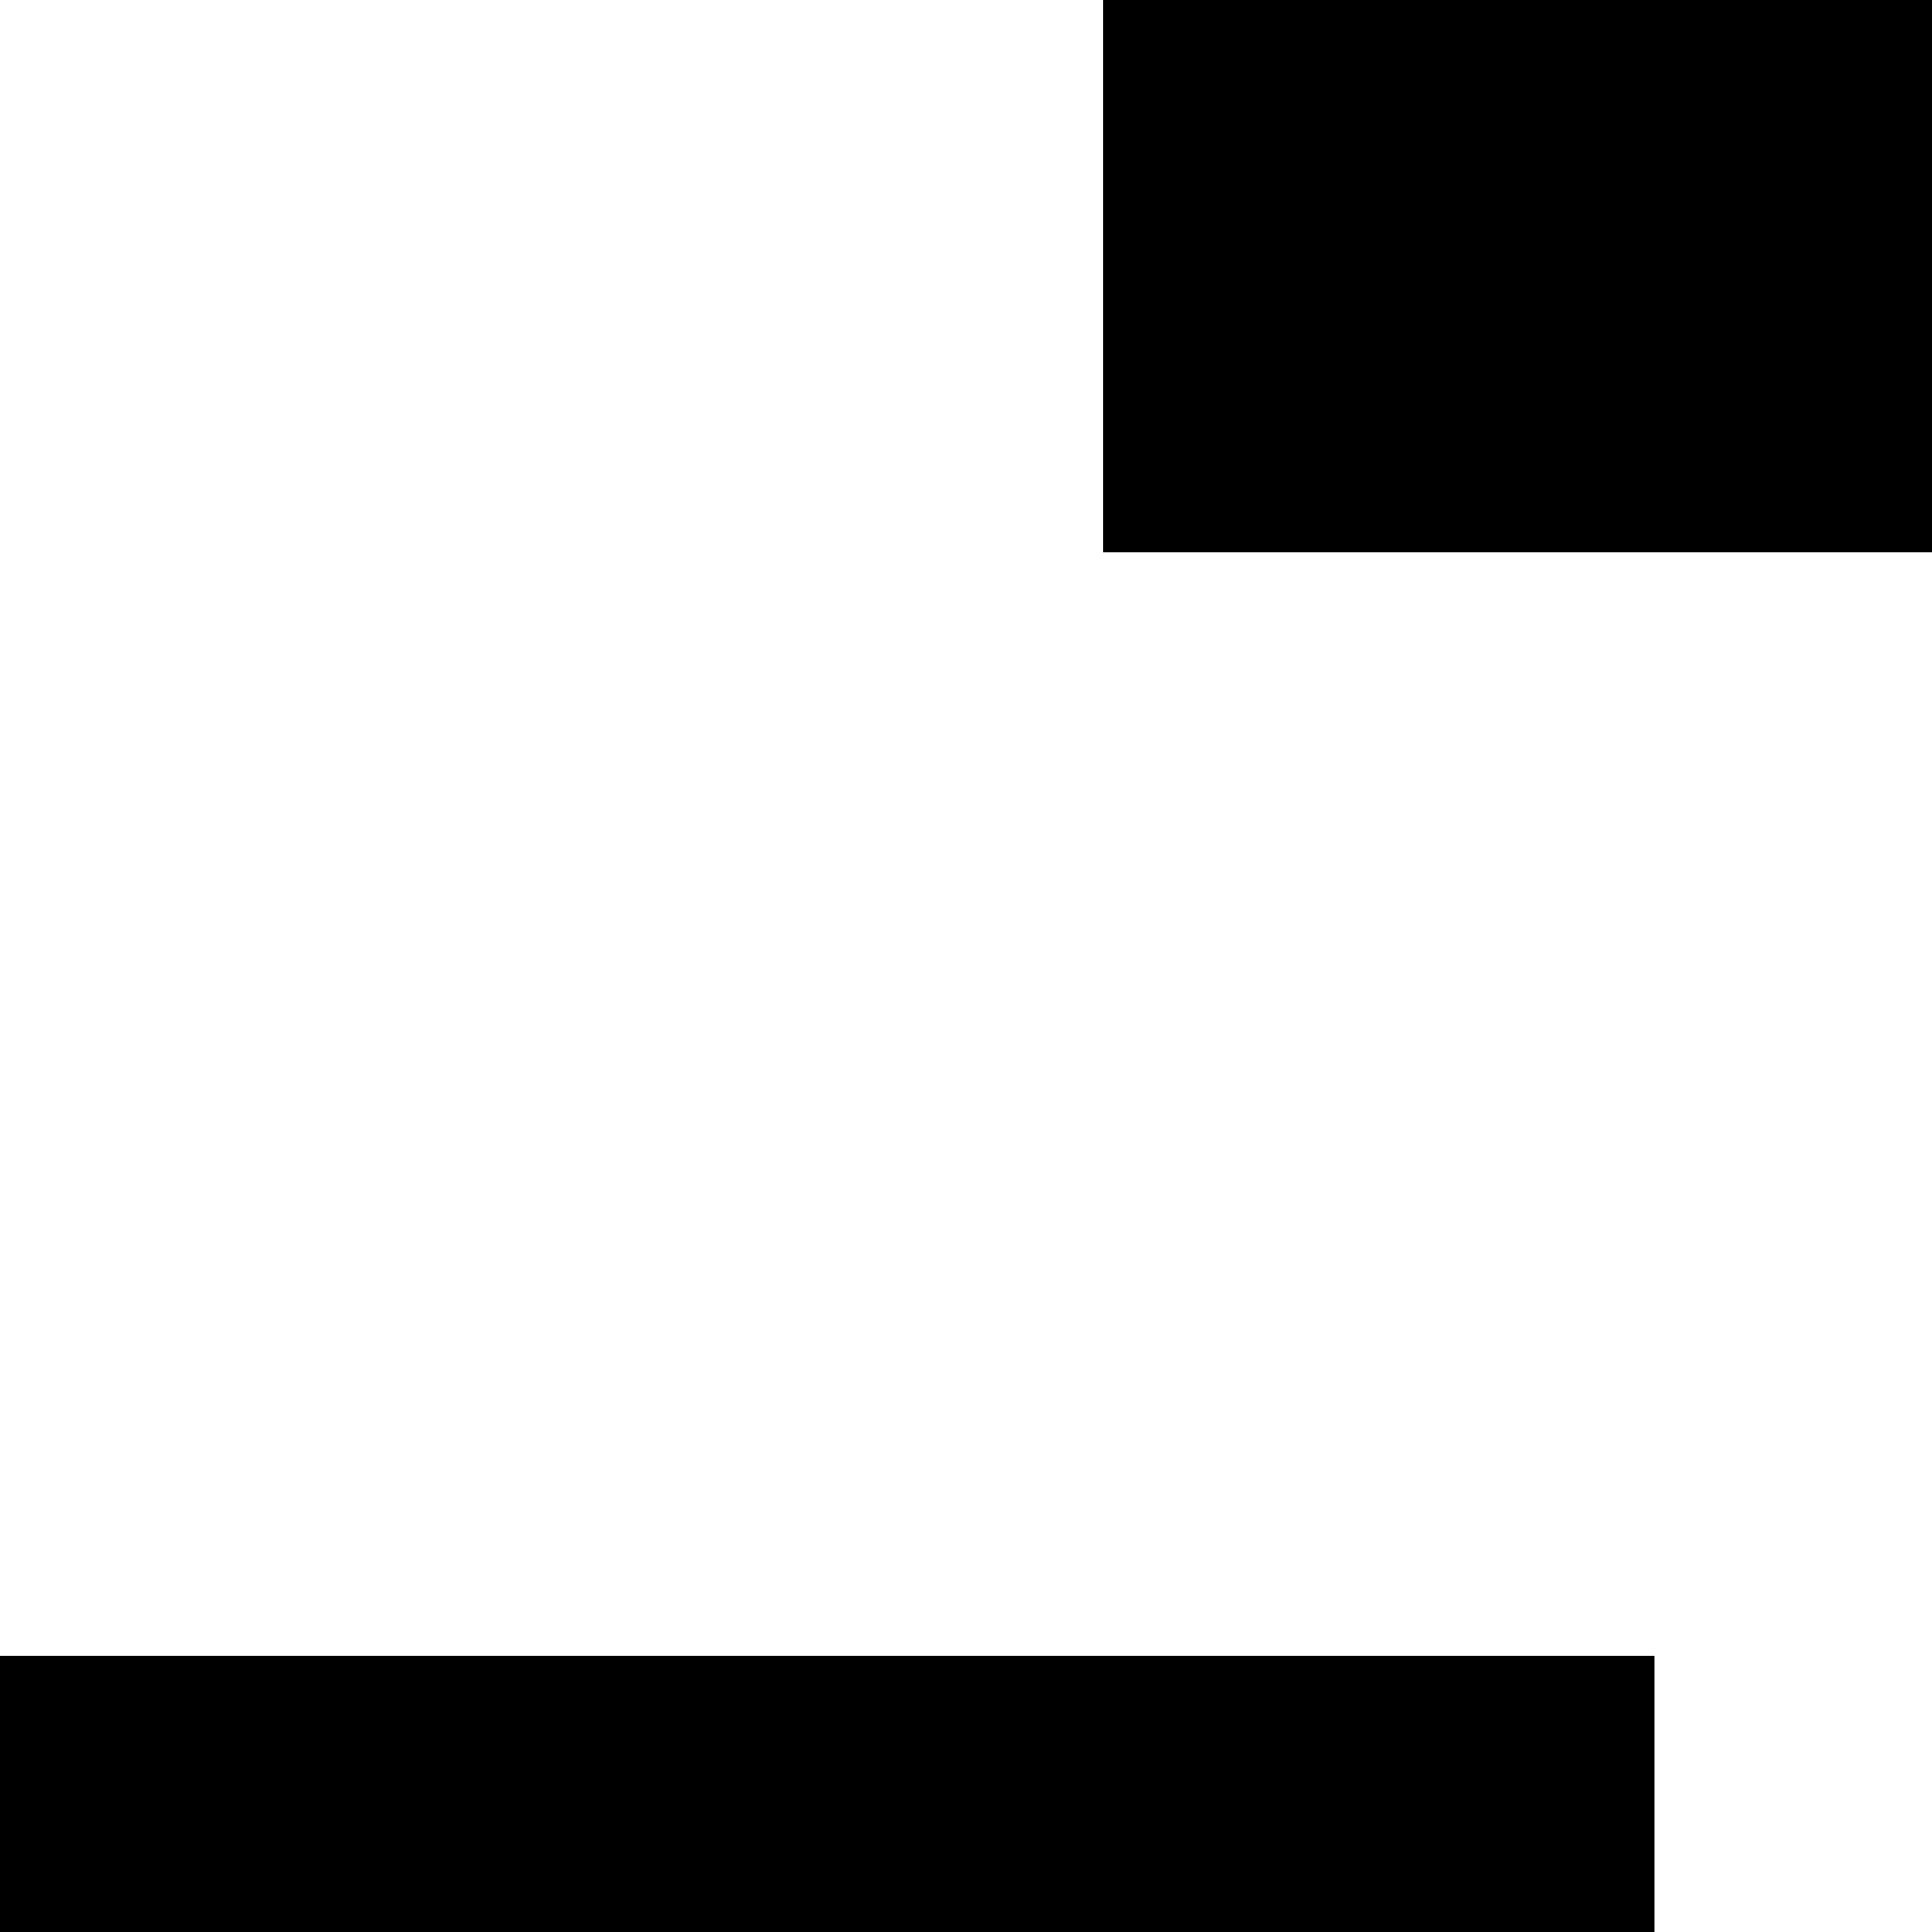
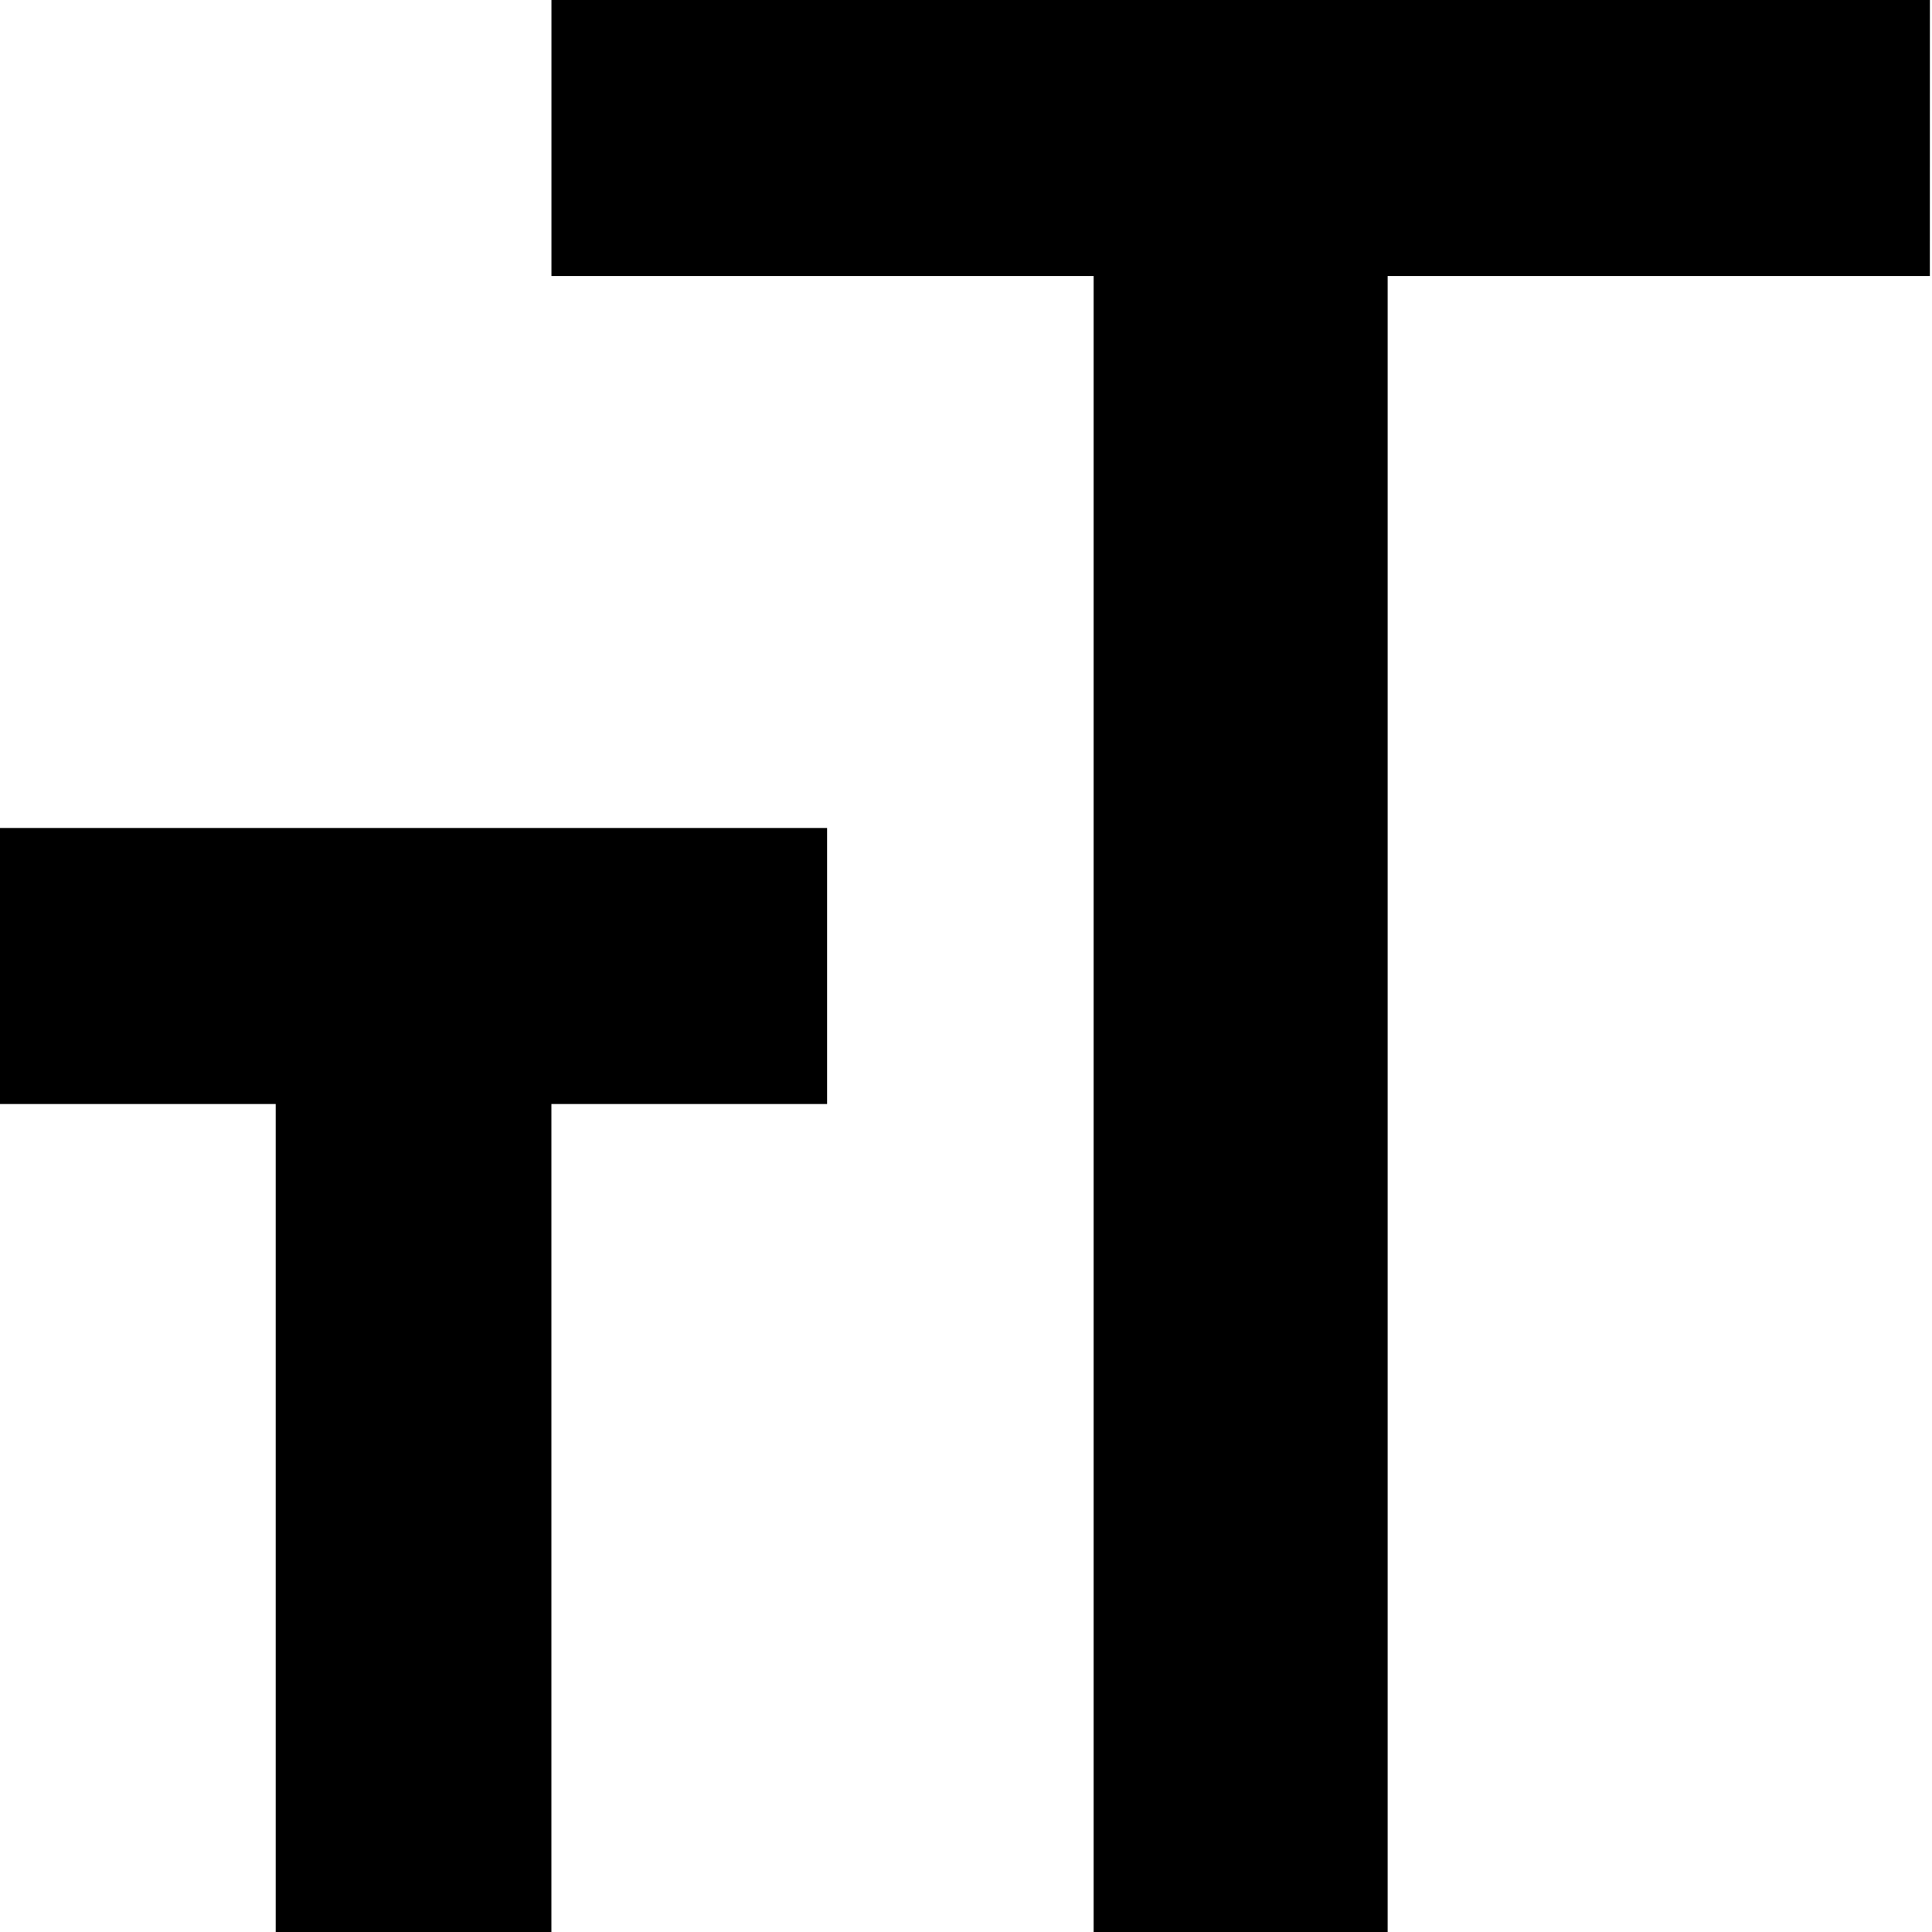
- <svg xmlns="http://www.w3.org/2000/svg" width="64" height="64">
+ <svg xmlns="http://www.w3.org/2000/svg" width="128" height="128">
  <path d="M0 54.857h54.796v18.286H36.531V128H18.265V73.143H0V54.857zm127.857-36.571H91.935V128H72.456V18.286H36.534V0h91.326l-.003 18.286z" />
</svg>
